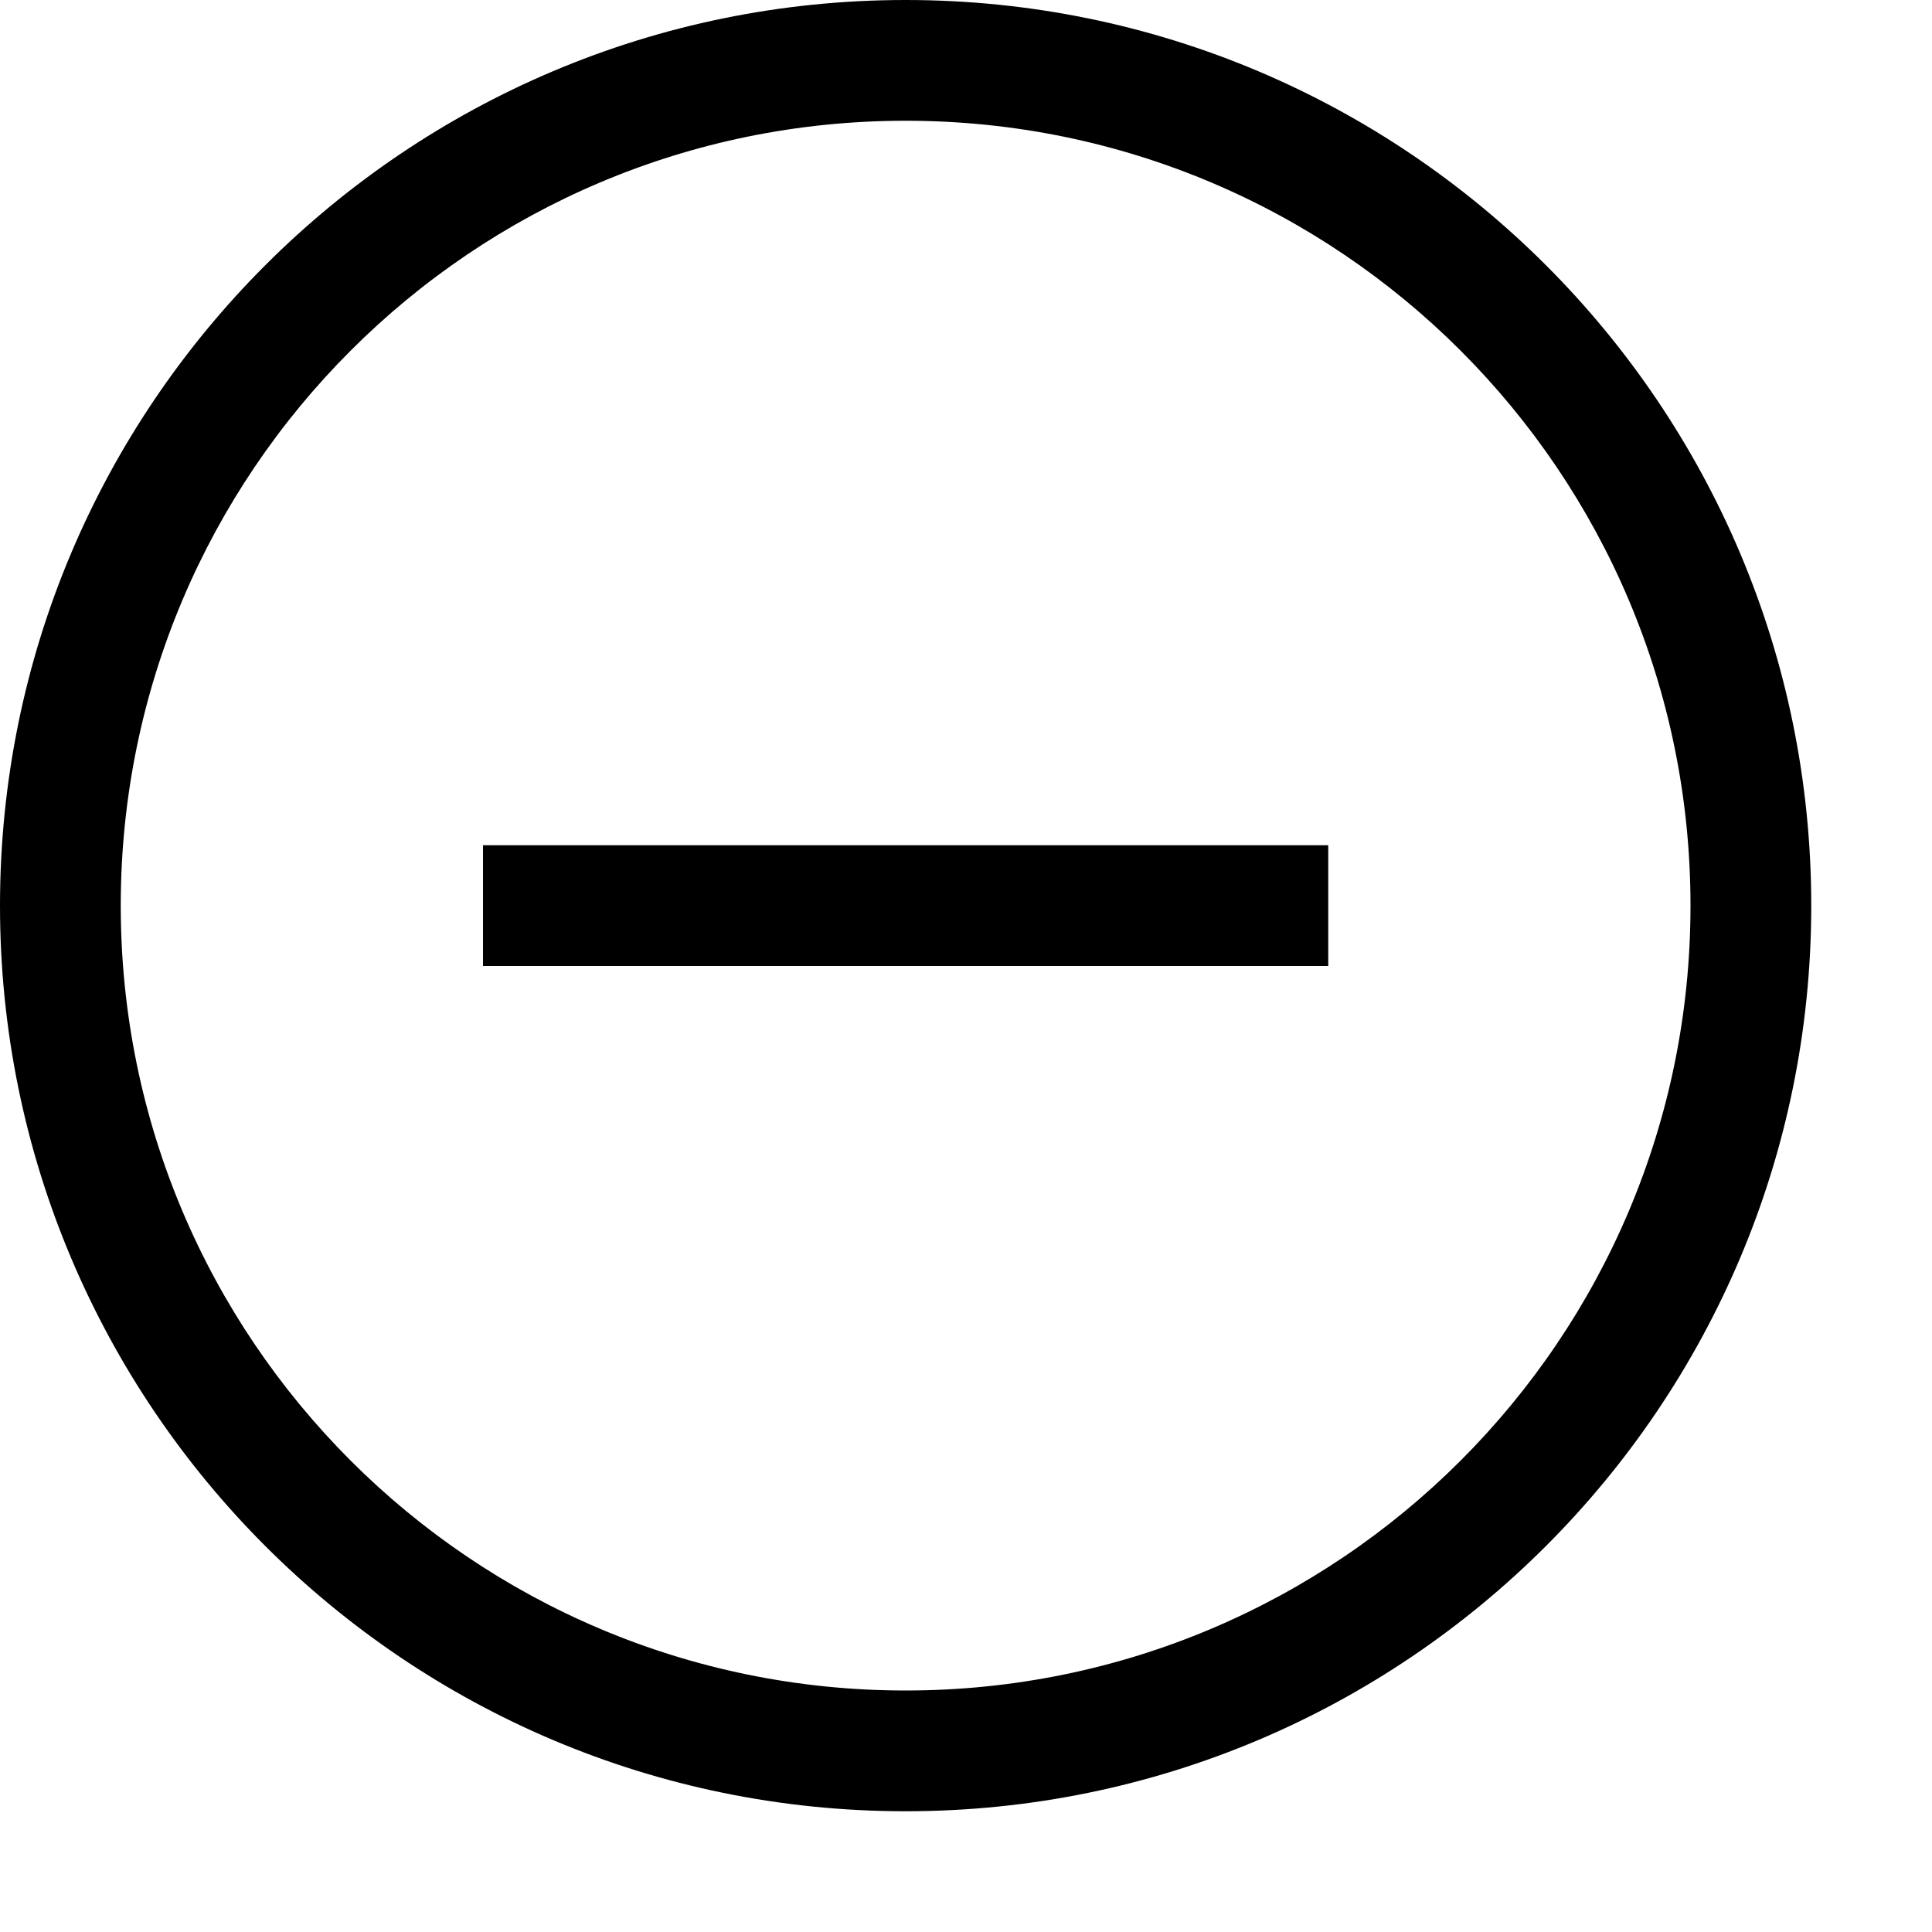
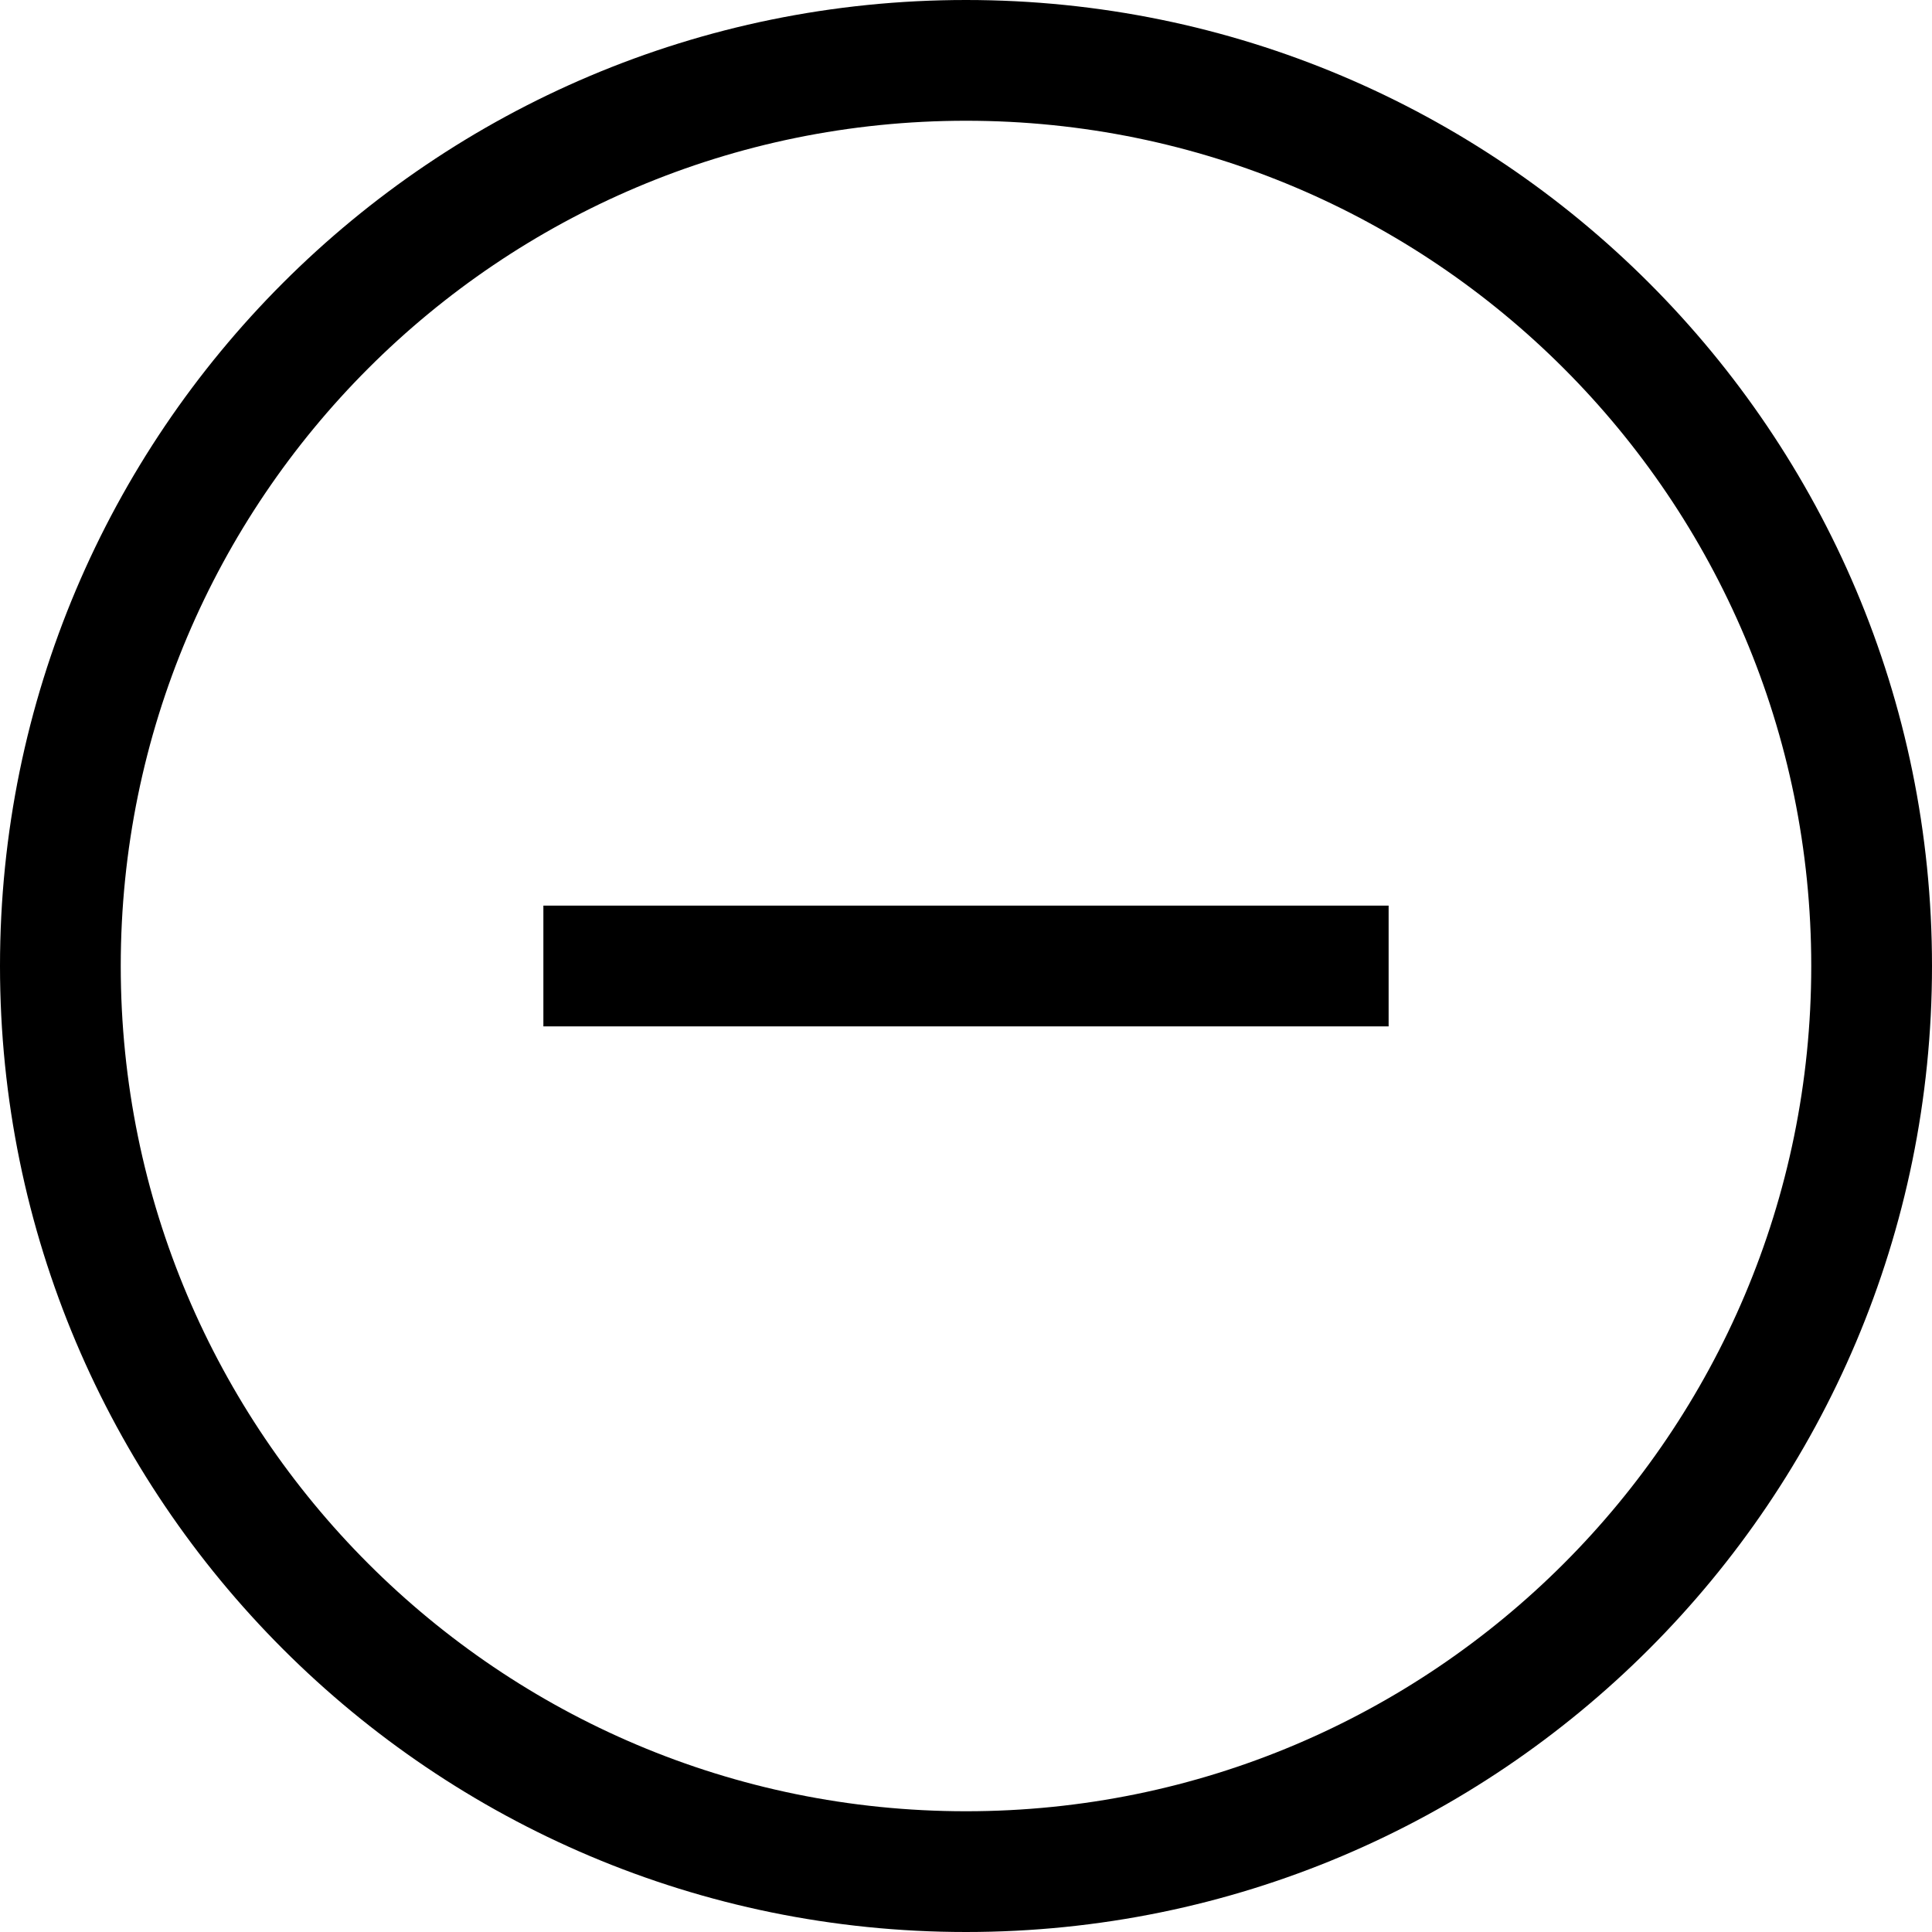
<svg xmlns="http://www.w3.org/2000/svg" width="16" height="16" fill="none">
-   <path fill="currentColor" d="M0 7.5a7.5 7.5 0 1 1 15 0 7.5 7.5 0 0 1-15 0ZM7.5 1a6.5 6.5 0 1 0 0 13 6.5 6.5 0 0 0 0-13ZM4 7h7v1H4V7Z" />
+   <path fill="currentColor" d="M0 8a8 8 0 1 1 16 0A8 8 0 0 1 0 8Zm8-7a7 7 0 1 0 0 14A7 7 0 0 0 8 1ZM4.5 7.5h7v1h-7v-1Z" />
</svg>
